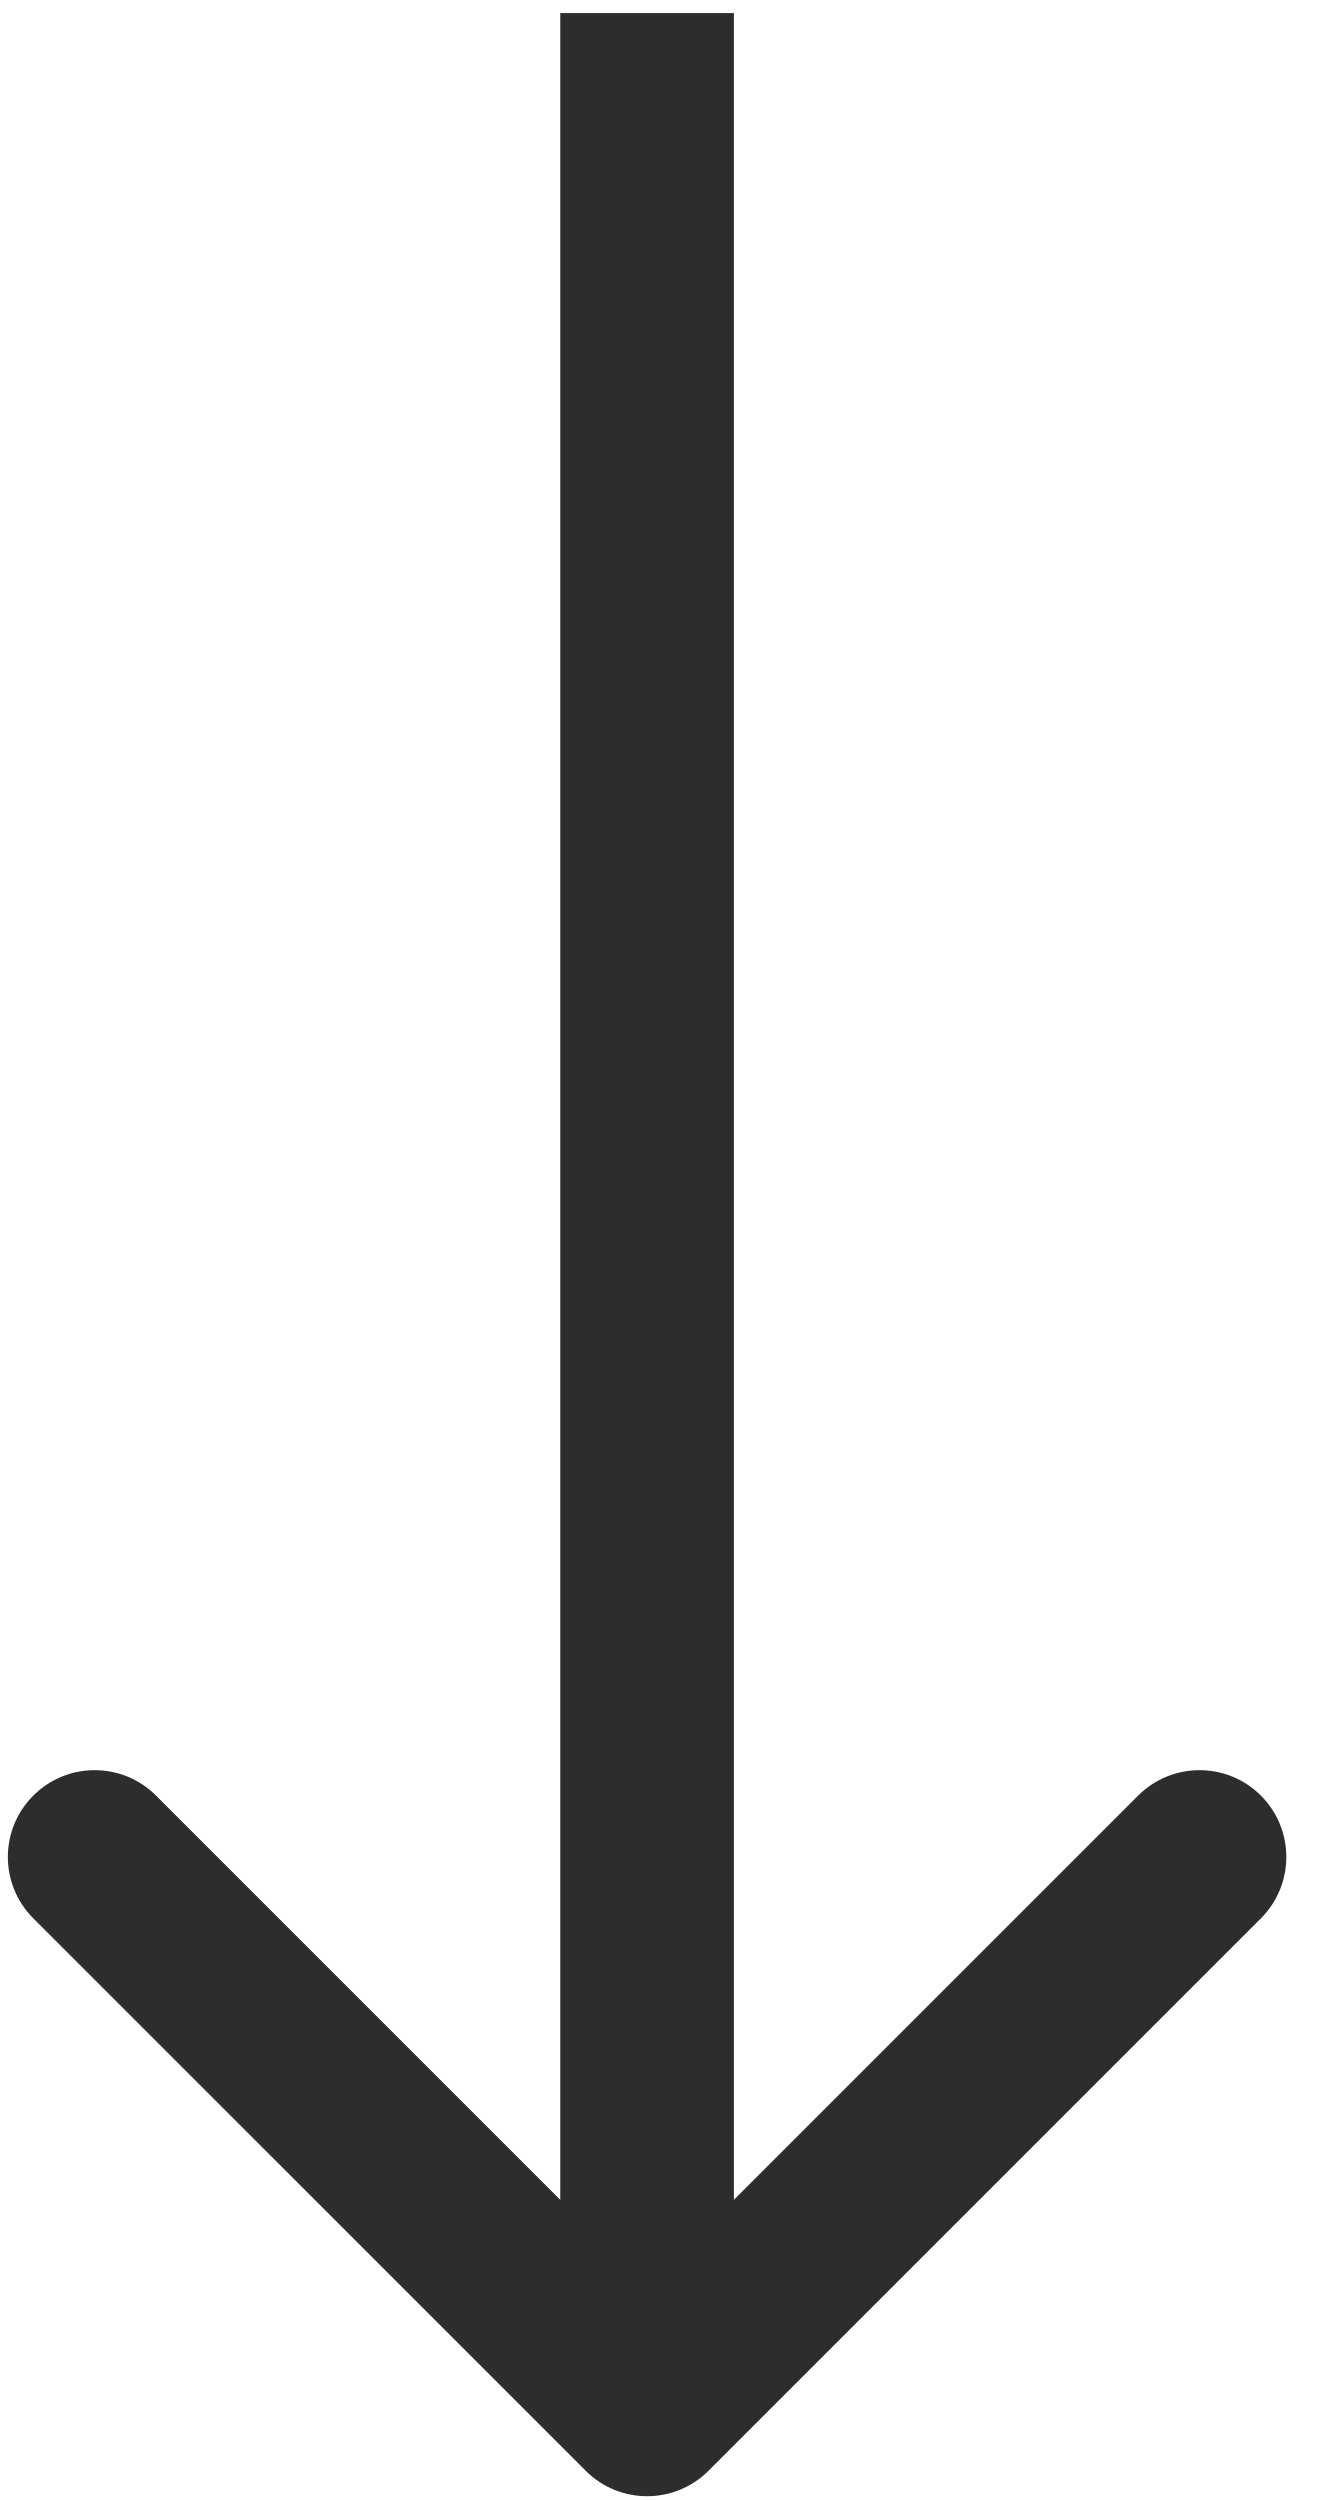
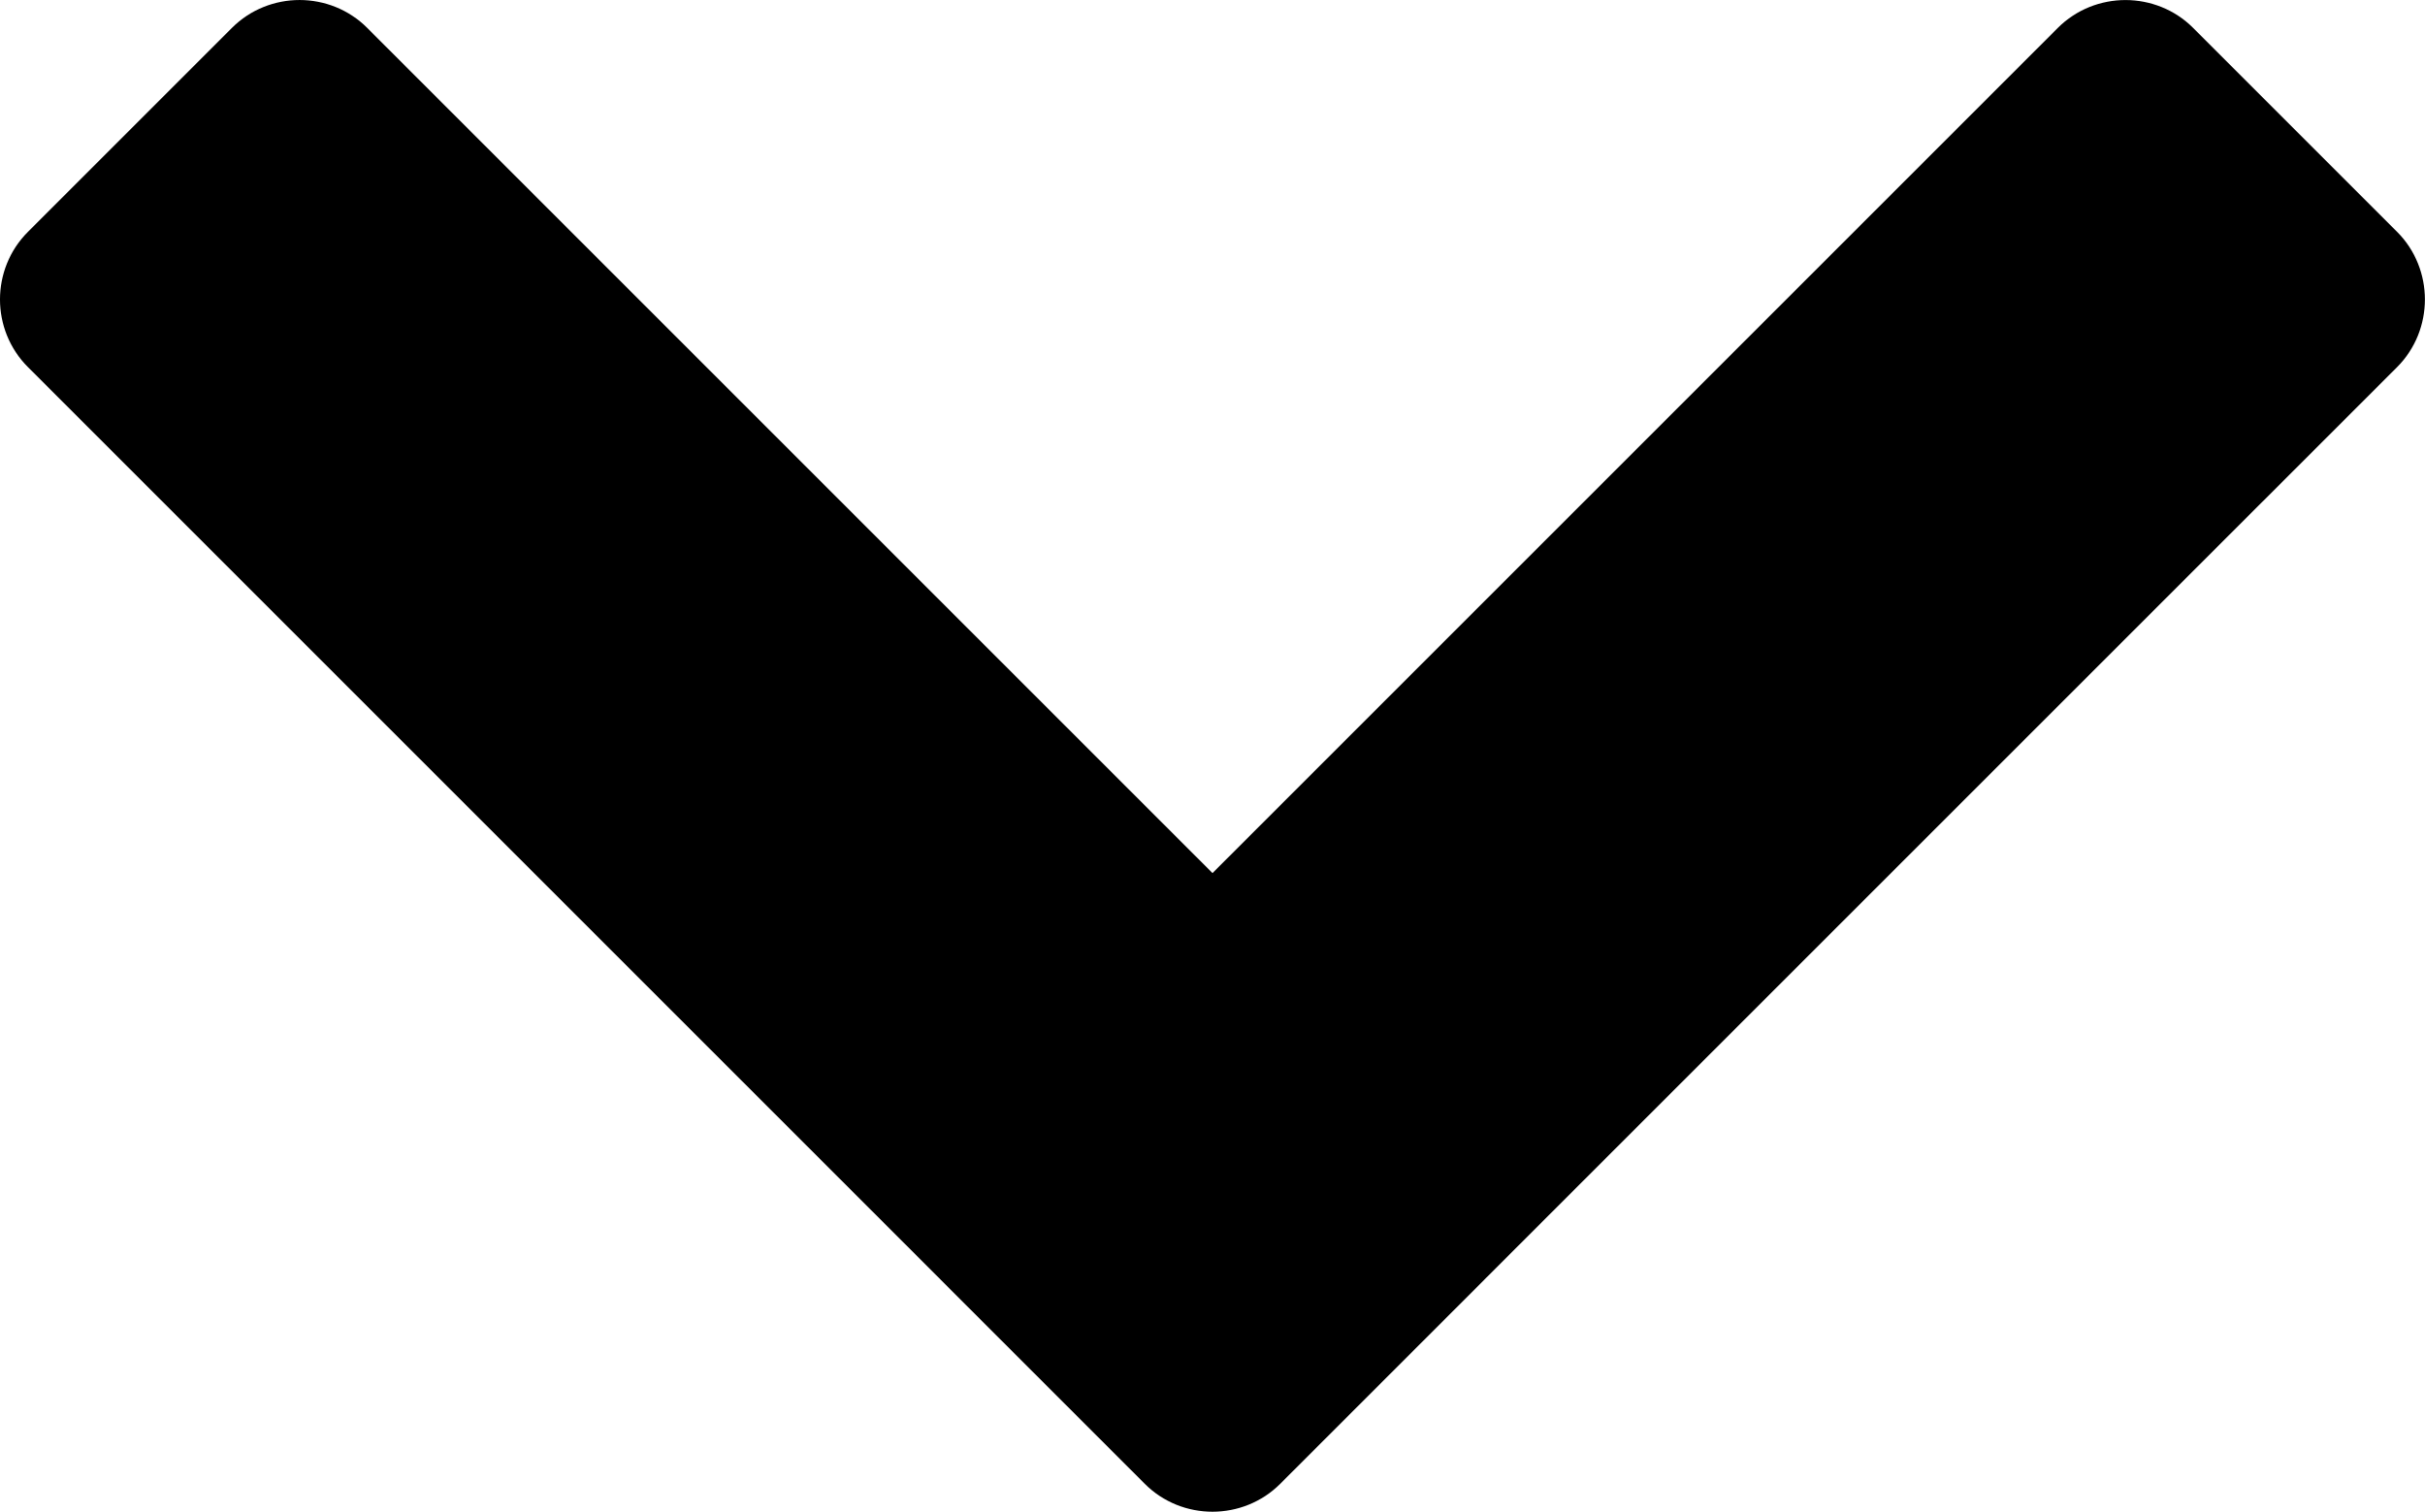
- <svg xmlns="http://www.w3.org/2000/svg" width="38" height="72" viewBox="0 0 38 72" fill="none">
-   <path d="M16.869 71.159C17.845 72.135 19.428 72.135 20.404 71.159L36.314 55.249C37.29 54.272 37.29 52.689 36.314 51.713C35.338 50.737 33.755 50.737 32.778 51.713L18.636 65.855L4.494 51.713C3.518 50.737 1.935 50.737 0.959 51.713C-0.018 52.689 -0.018 54.272 0.959 55.249L16.869 71.159ZM18.636 0.377L16.136 0.377L16.136 69.391L18.636 69.391L21.136 69.391L21.136 0.377L18.636 0.377Z" fill="#2D2D2D" />
+ <svg xmlns="http://www.w3.org/2000/svg" shape-rendering="geometricPrecision" text-rendering="geometricPrecision" image-rendering="optimizeQuality" fill-rule="evenodd" clip-rule="evenodd" viewBox="0 0 512.02 319.26">
+   <path d="M5.9 48.96 48.97 5.89c7.86-7.86 20.73-7.84 28.56 0l178.48 178.48L434.5 5.89c7.86-7.86 20.74-7.82 28.56 0l43.07 43.07c7.83 7.84 7.83 20.72 0 28.56l-192.41 192.4-.36.37-43.07 43.07c-7.83 7.82-20.7 7.86-28.56 0l-43.07-43.07-.36-.37L5.9 77.52c-7.87-7.86-7.87-20.7 0-28.56z" />
</svg>
